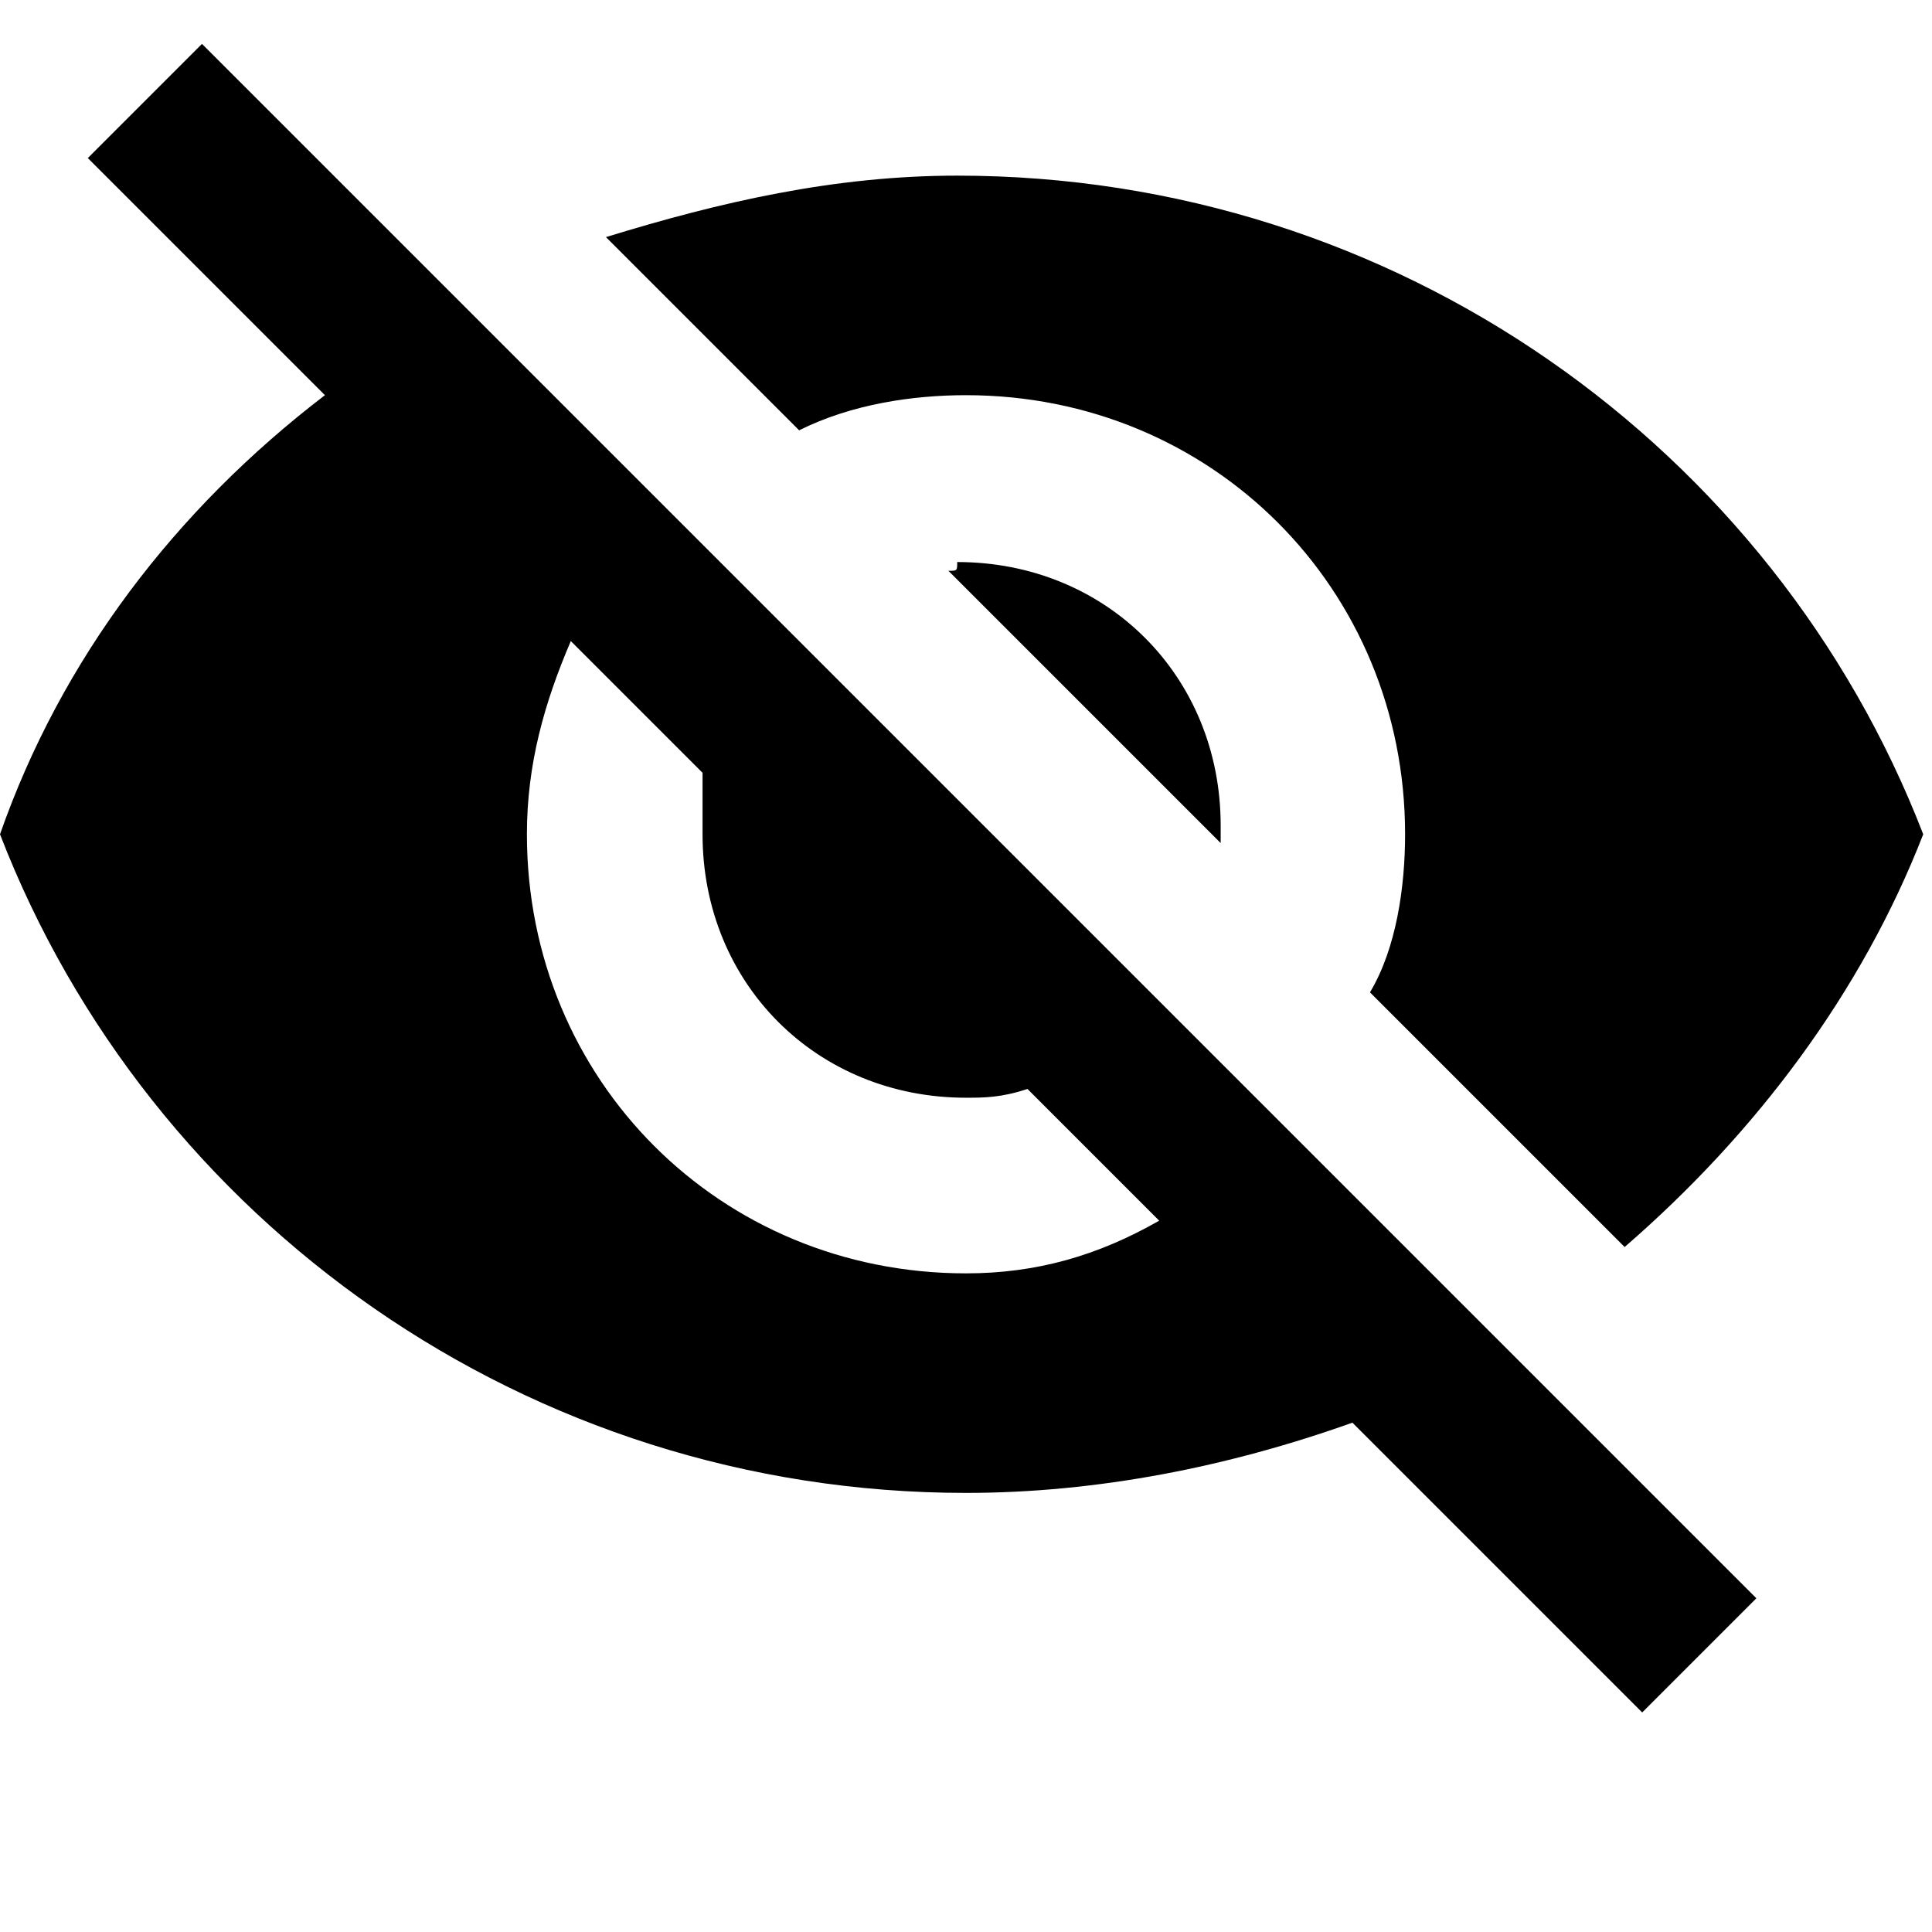
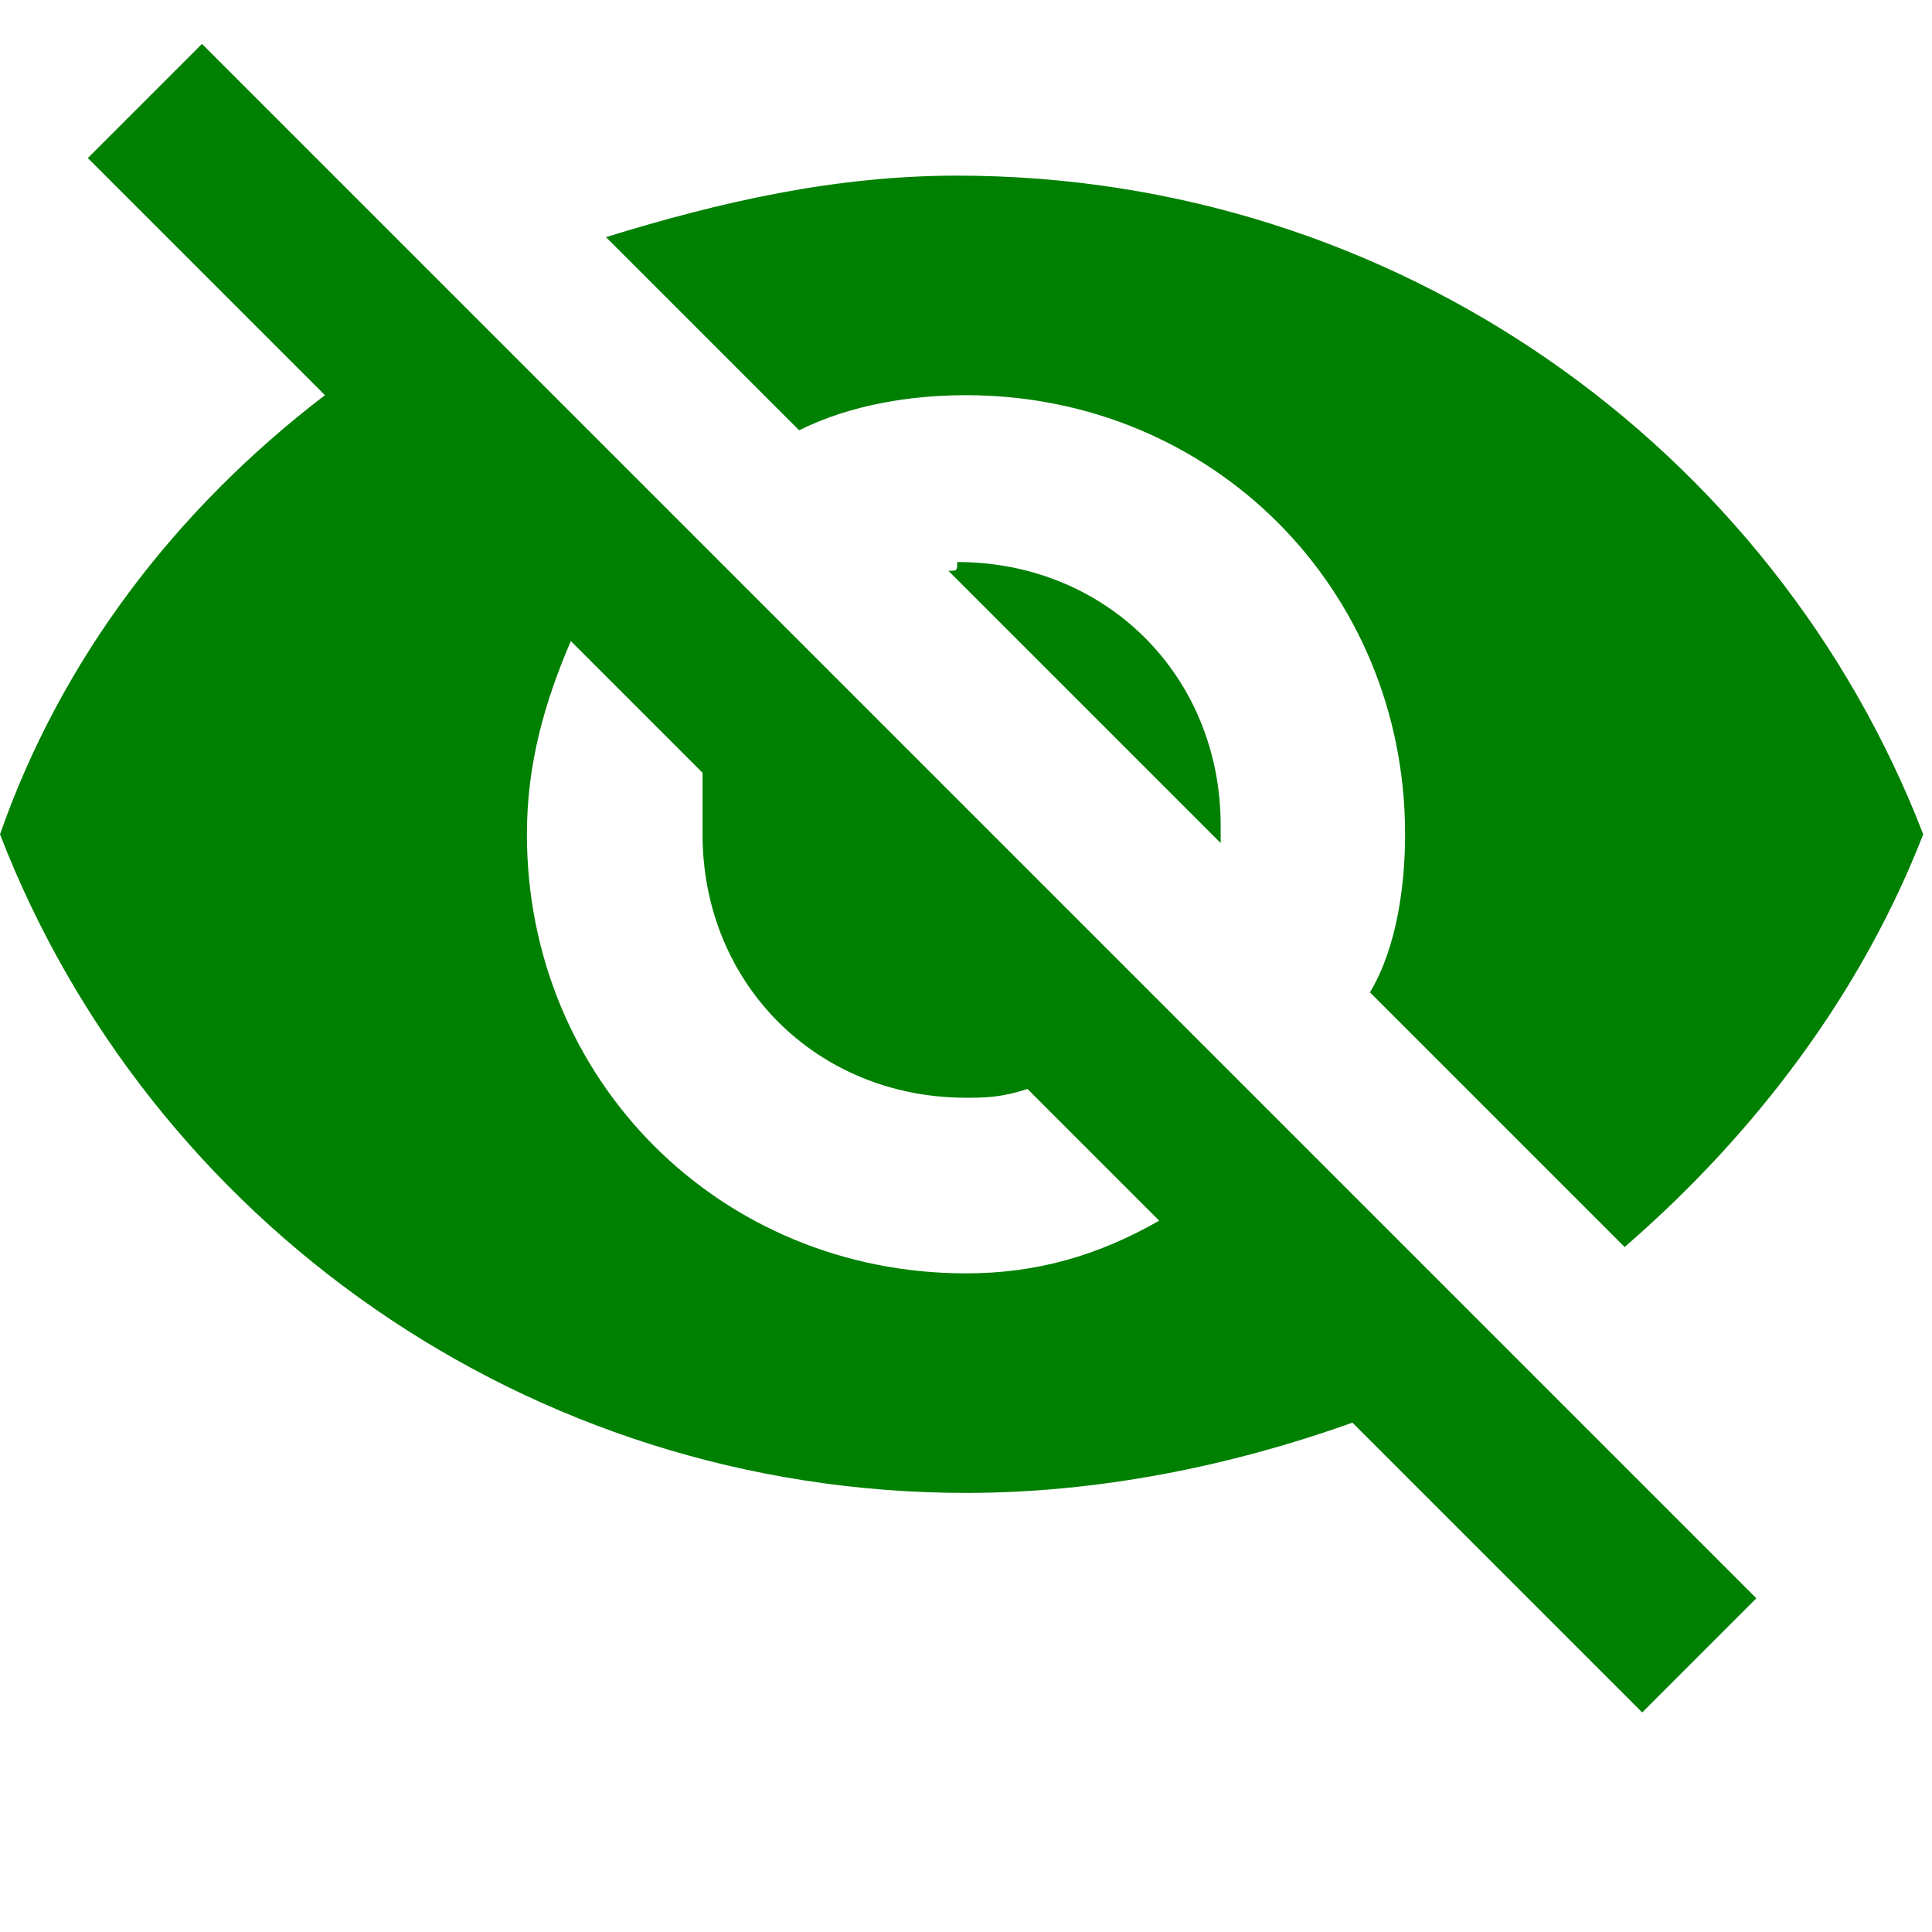
<svg xmlns="http://www.w3.org/2000/svg" height="22px" version="1.1" viewBox="0 0 22 22" width="22px">
  <defs />
  <g fill="none" fill-rule="evenodd" id="Page-1" stroke="none" stroke-width="1">
-     <g fill="#000000" id="Core" transform="translate(-295, -506)">
+     <g fill="green" id="Core" transform="translate(-295, -506)">
      <g id="visibility-off" transform="translate(295, 506.5)">
        <path d="M11,4 C13.8,4 16,6.2 16,9 C16,9.6 15.9,10.3 15.6,10.8 L18.5,13.7 C20,12.4 21.2,10.8 21.9,9 C20.2,4.6 15.9,1.5 10.9,1.5 C9.5,1.5 8.2,1.8 6.9,2.2 L9.1,4.4 C9.7,4.1 10.4,4 11,4 L11,4 Z M1,1.3 L3.3,3.6 L3.7,4 C2,5.3 0.7,7 0,9 C1.7,13.4 6,16.5 11,16.5 C12.5,16.5 14,16.2 15.4,15.7 L15.8,16.1 L18.7,19 L20,17.7 L2.3,0 L1,1.3 L1,1.3 Z M6.5,6.8 L8,8.3 L8,9 C8,10.7 9.3,12 11,12 C11.2,12 11.4,12 11.7,11.9 L13.2,13.4 C12.5,13.8 11.8,14 11,14 C8.2,14 6,11.8 6,9 C6,8.2 6.2,7.5 6.5,6.8 L6.5,6.8 Z M10.8,6 L13.9,9.1 L13.9,8.9 C13.9,7.2 12.6,5.9 10.9,5.9 C10.9,6 10.9,6 10.8,6 L10.8,6 Z" id="Shape" />
      </g>
    </g>
  </g>
</svg>
